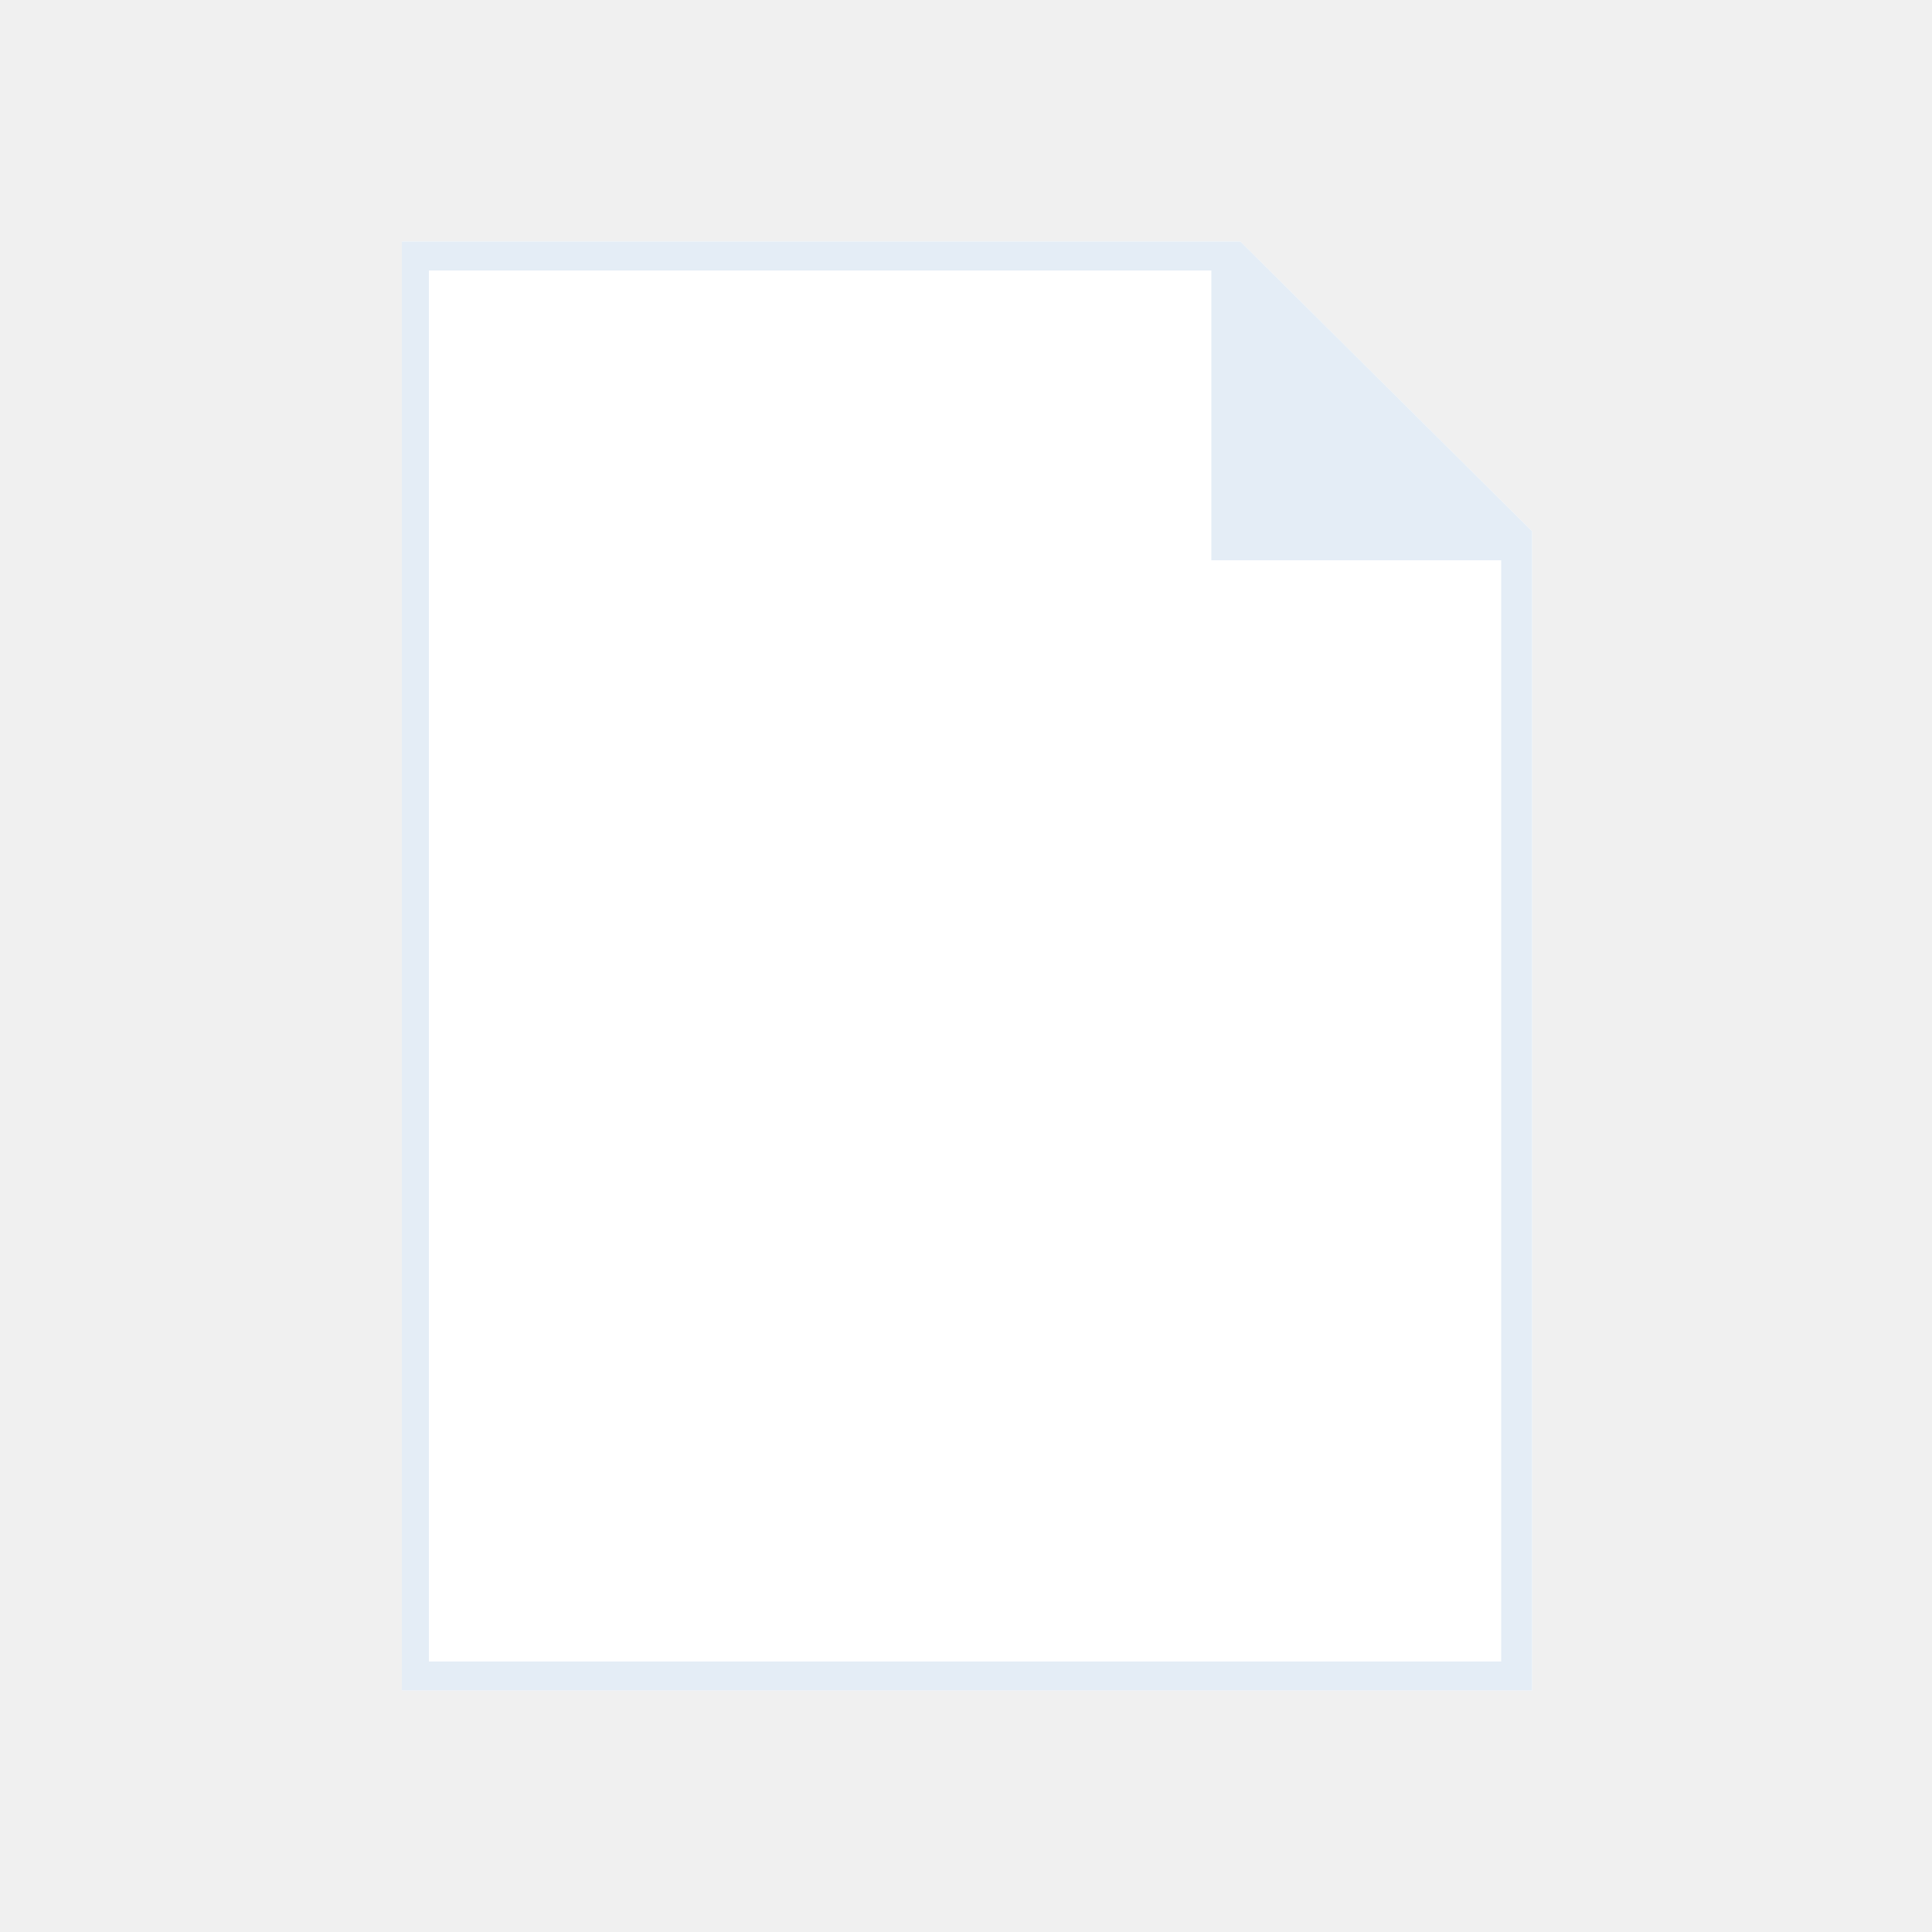
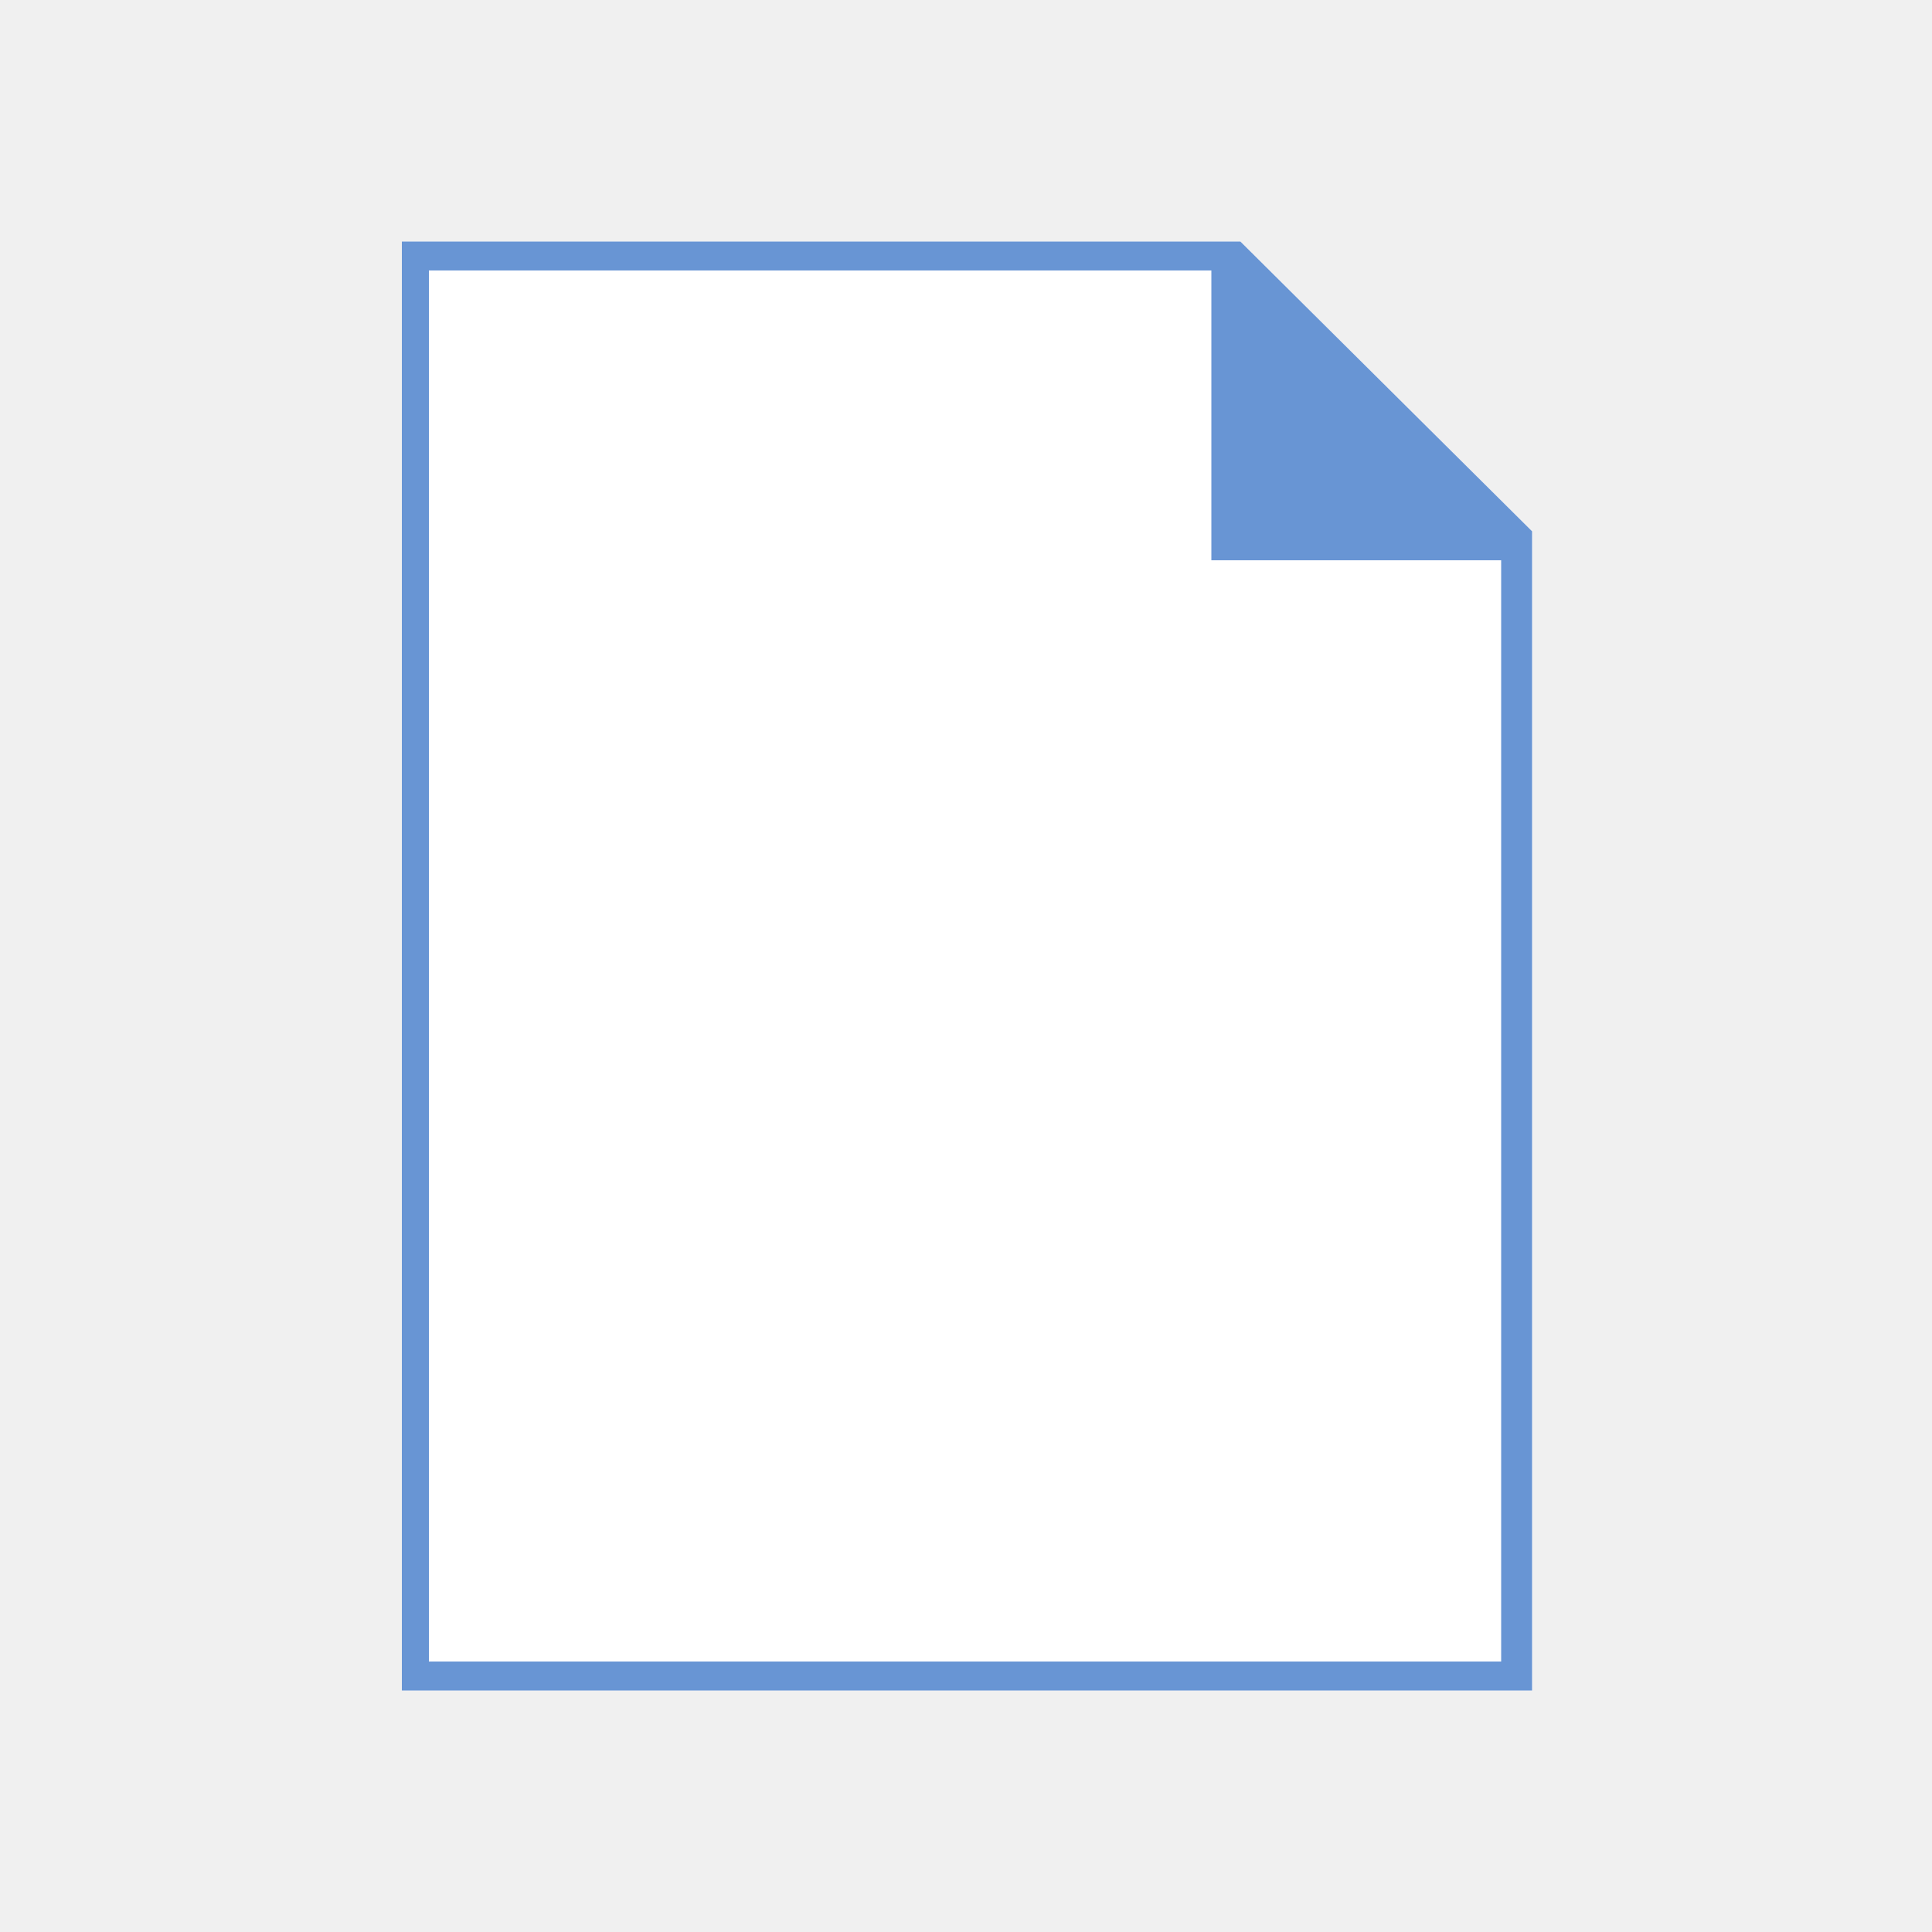
<svg xmlns="http://www.w3.org/2000/svg" version="1.1" x="0px" y="0px" viewBox="0 0 100 100" style="enable-background:new 0 0 100 100;" xml:space="preserve">
  <style type="text/css">
	.st0{fill-rule:evenodd;clip-rule:evenodd;fill:#FFFFFF;}
- 	.st1{fill-rule:evenodd;clip-rule:evenodd;fill:#E4EDF6;}
+ 	.st1{fill-rule:evenodd;clip-rule:evenodd;fill:#6895D4;}
</style>
  <path class="st0" d="M64.2,12.5H20.8v75h58.5v-60L64.2,12.5z" />
  <path class="st1" d="M64.2,12.5H20.8v75h58.5v-60L64.2,12.5z M77.8,86H22.2V14h40.5v15h15V86z" />
</svg>
